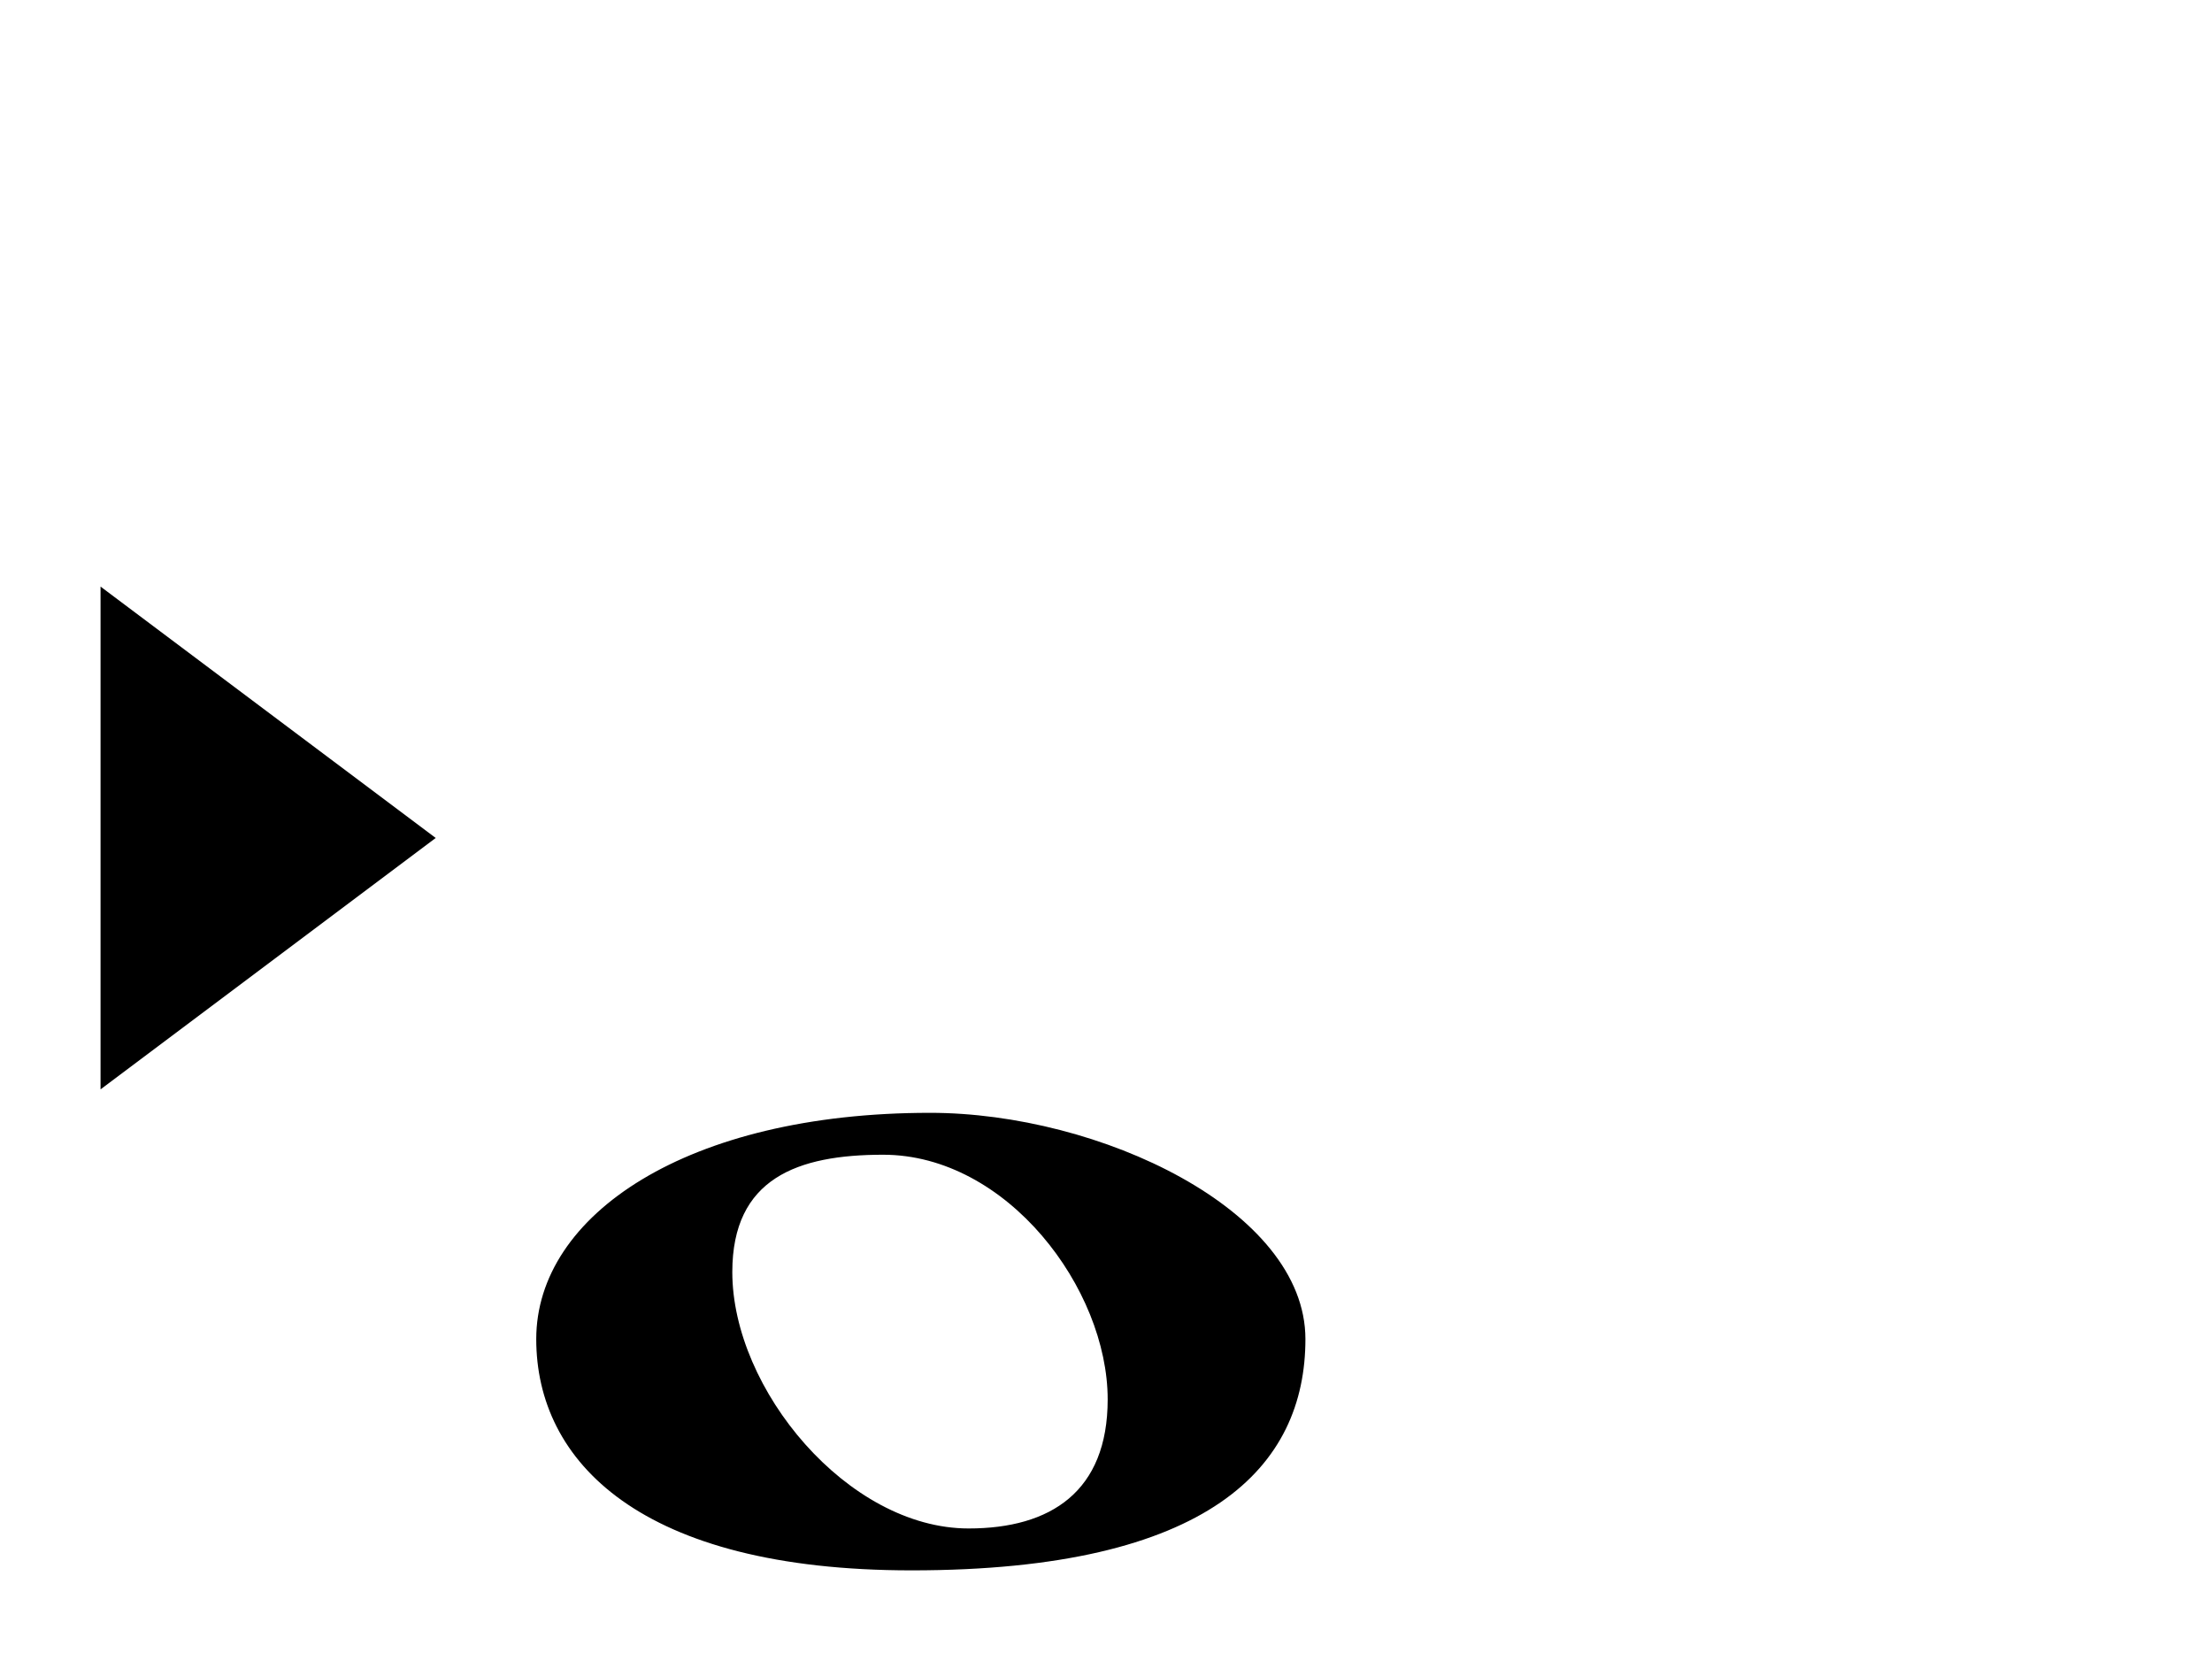
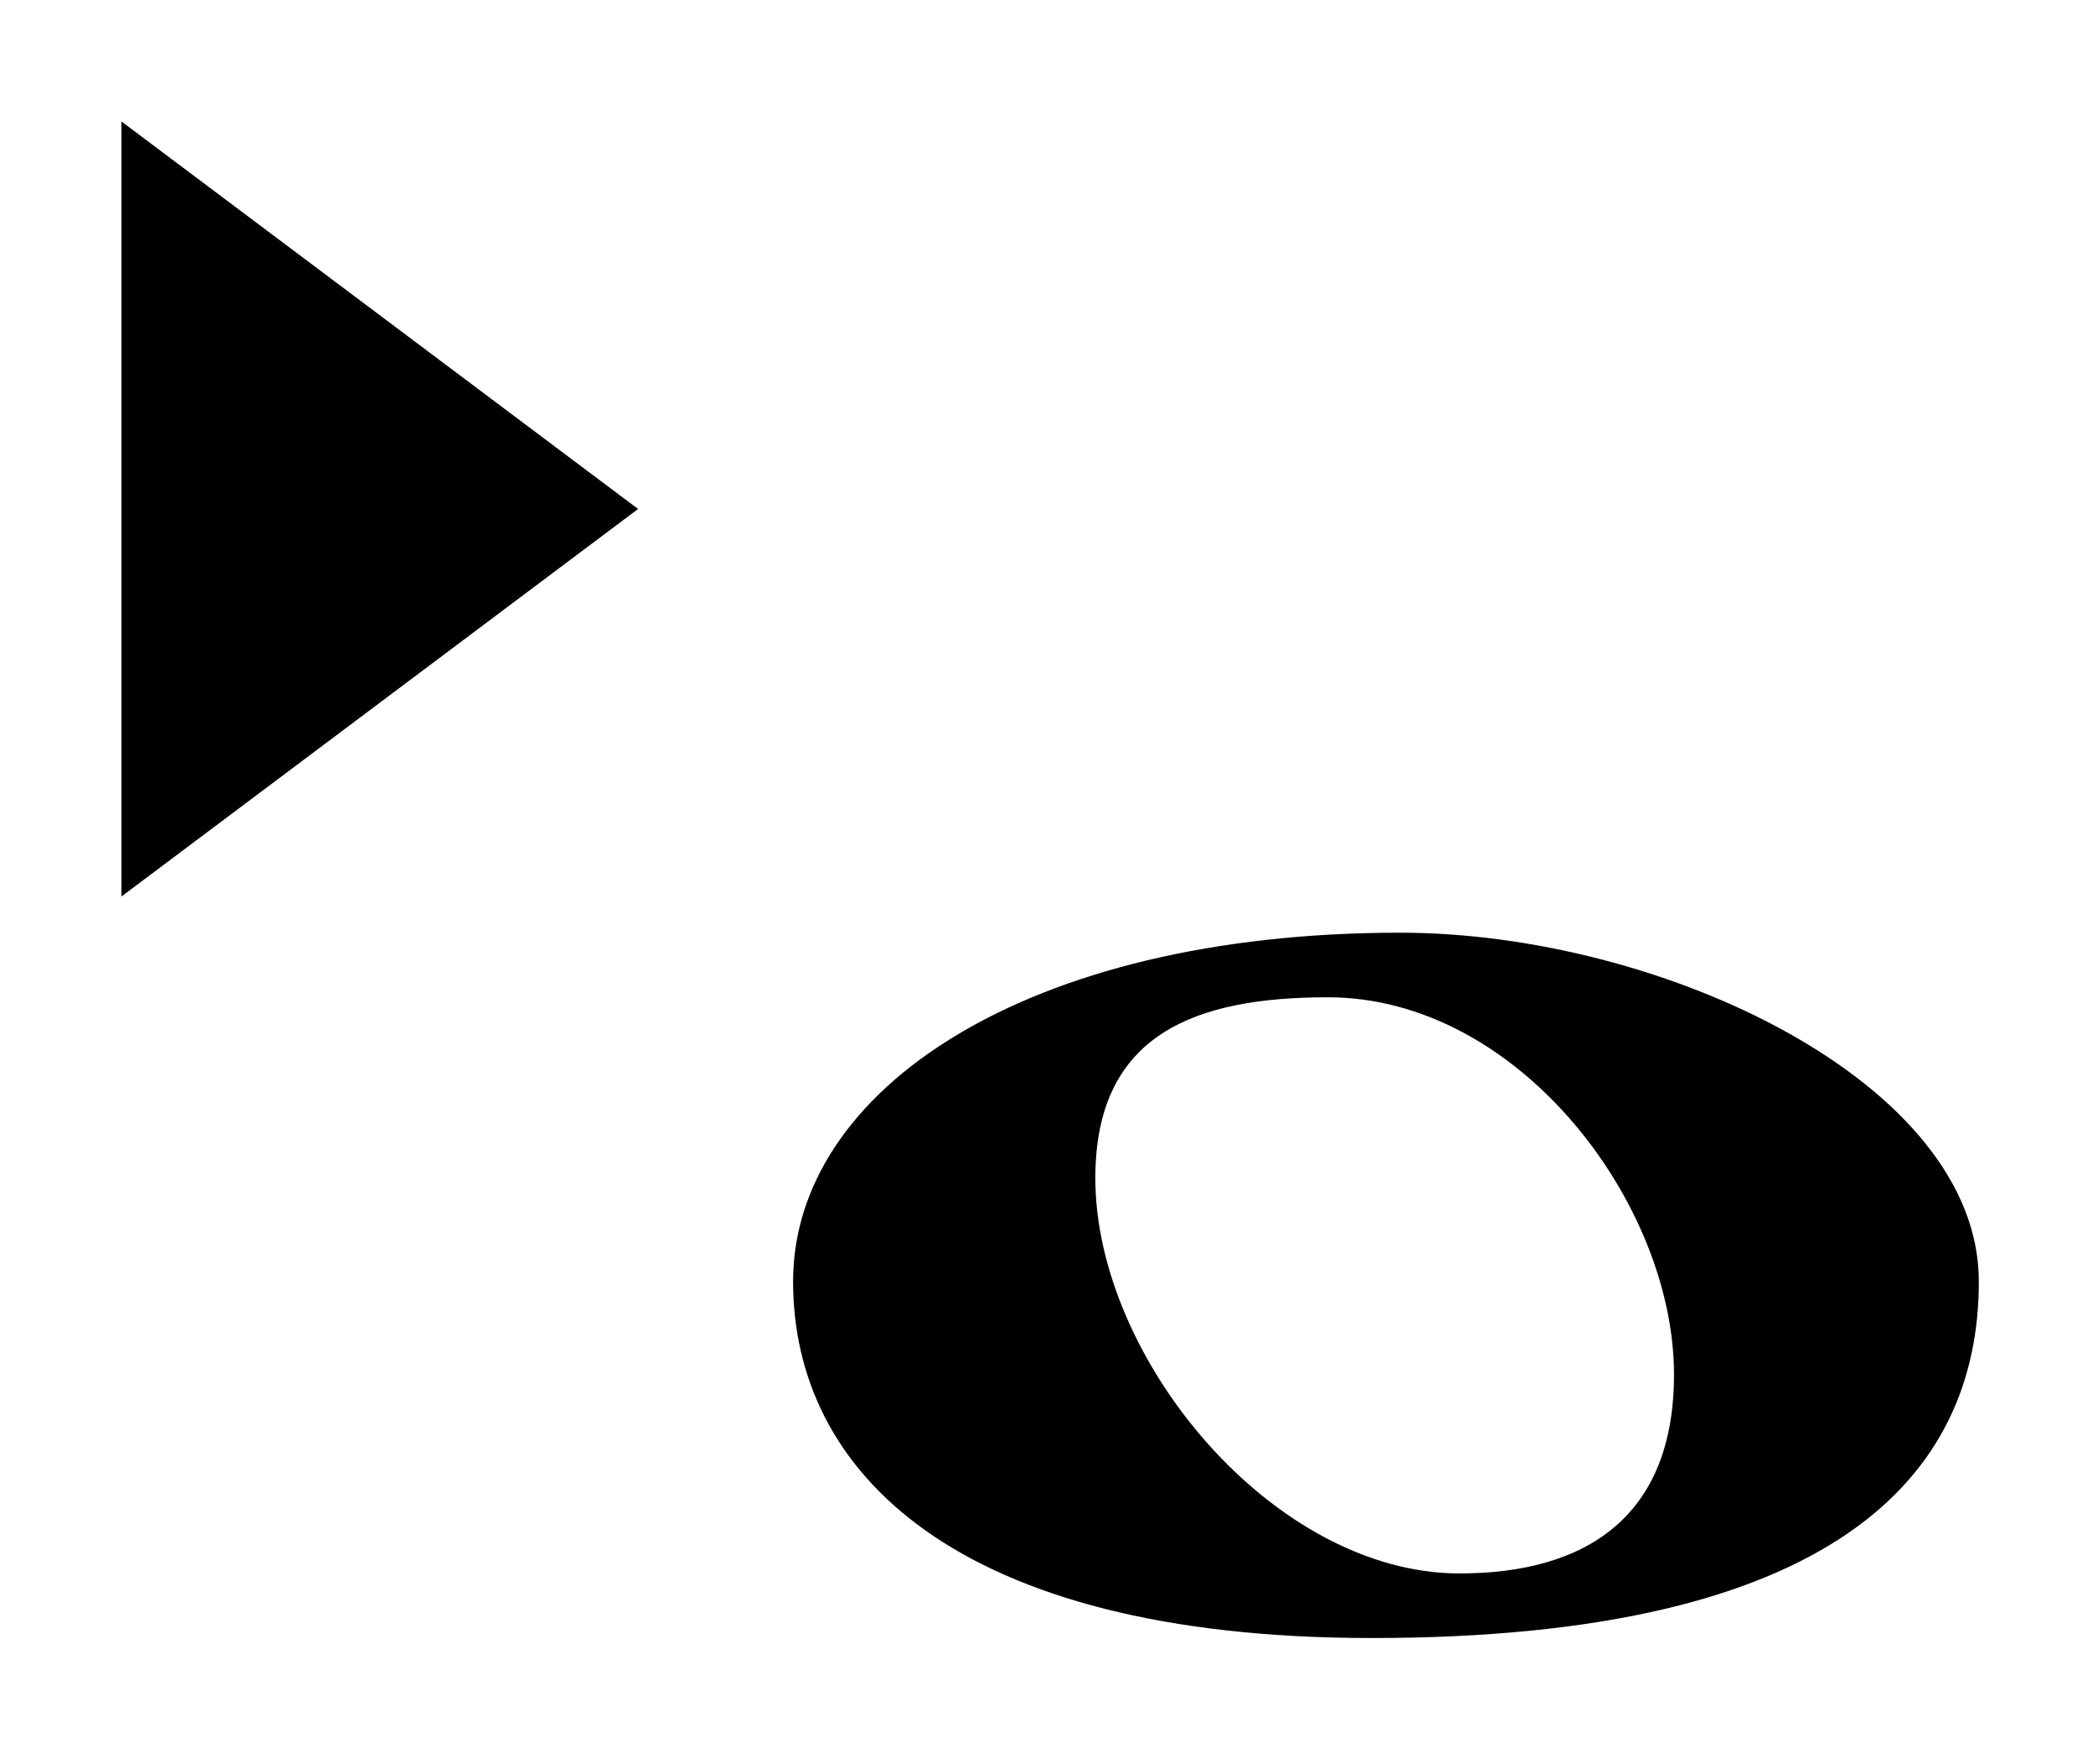
- <svg xmlns="http://www.w3.org/2000/svg" viewBox="0 0 1320 1000">
+ <svg xmlns="http://www.w3.org/2000/svg" viewBox="13.0 303.0 812.9 680.9" width="812.9" height="680.9">
  <g>
    <path d="M60,350 L60,650 L260,500 Z" fill="black" />
  </g>
  <g transform="translate(320,0)">
    <g transform="translate(0,800) scale(1,-1)">
      <path glyph-name="noteWhole" d="M235 136c101 0 224 -58 224 -135c0 -76 -57 -138 -235 -138c-162 0 -224 65 -224 138c0 74 90 135 235 135zM207 111c-51 0 -90 -14 -90 -70c0 -70 69 -153 141 -153c49 0 83 22 83 77c0 66 -60 146 -134 146z" />
    </g>
  </g>
</svg>
